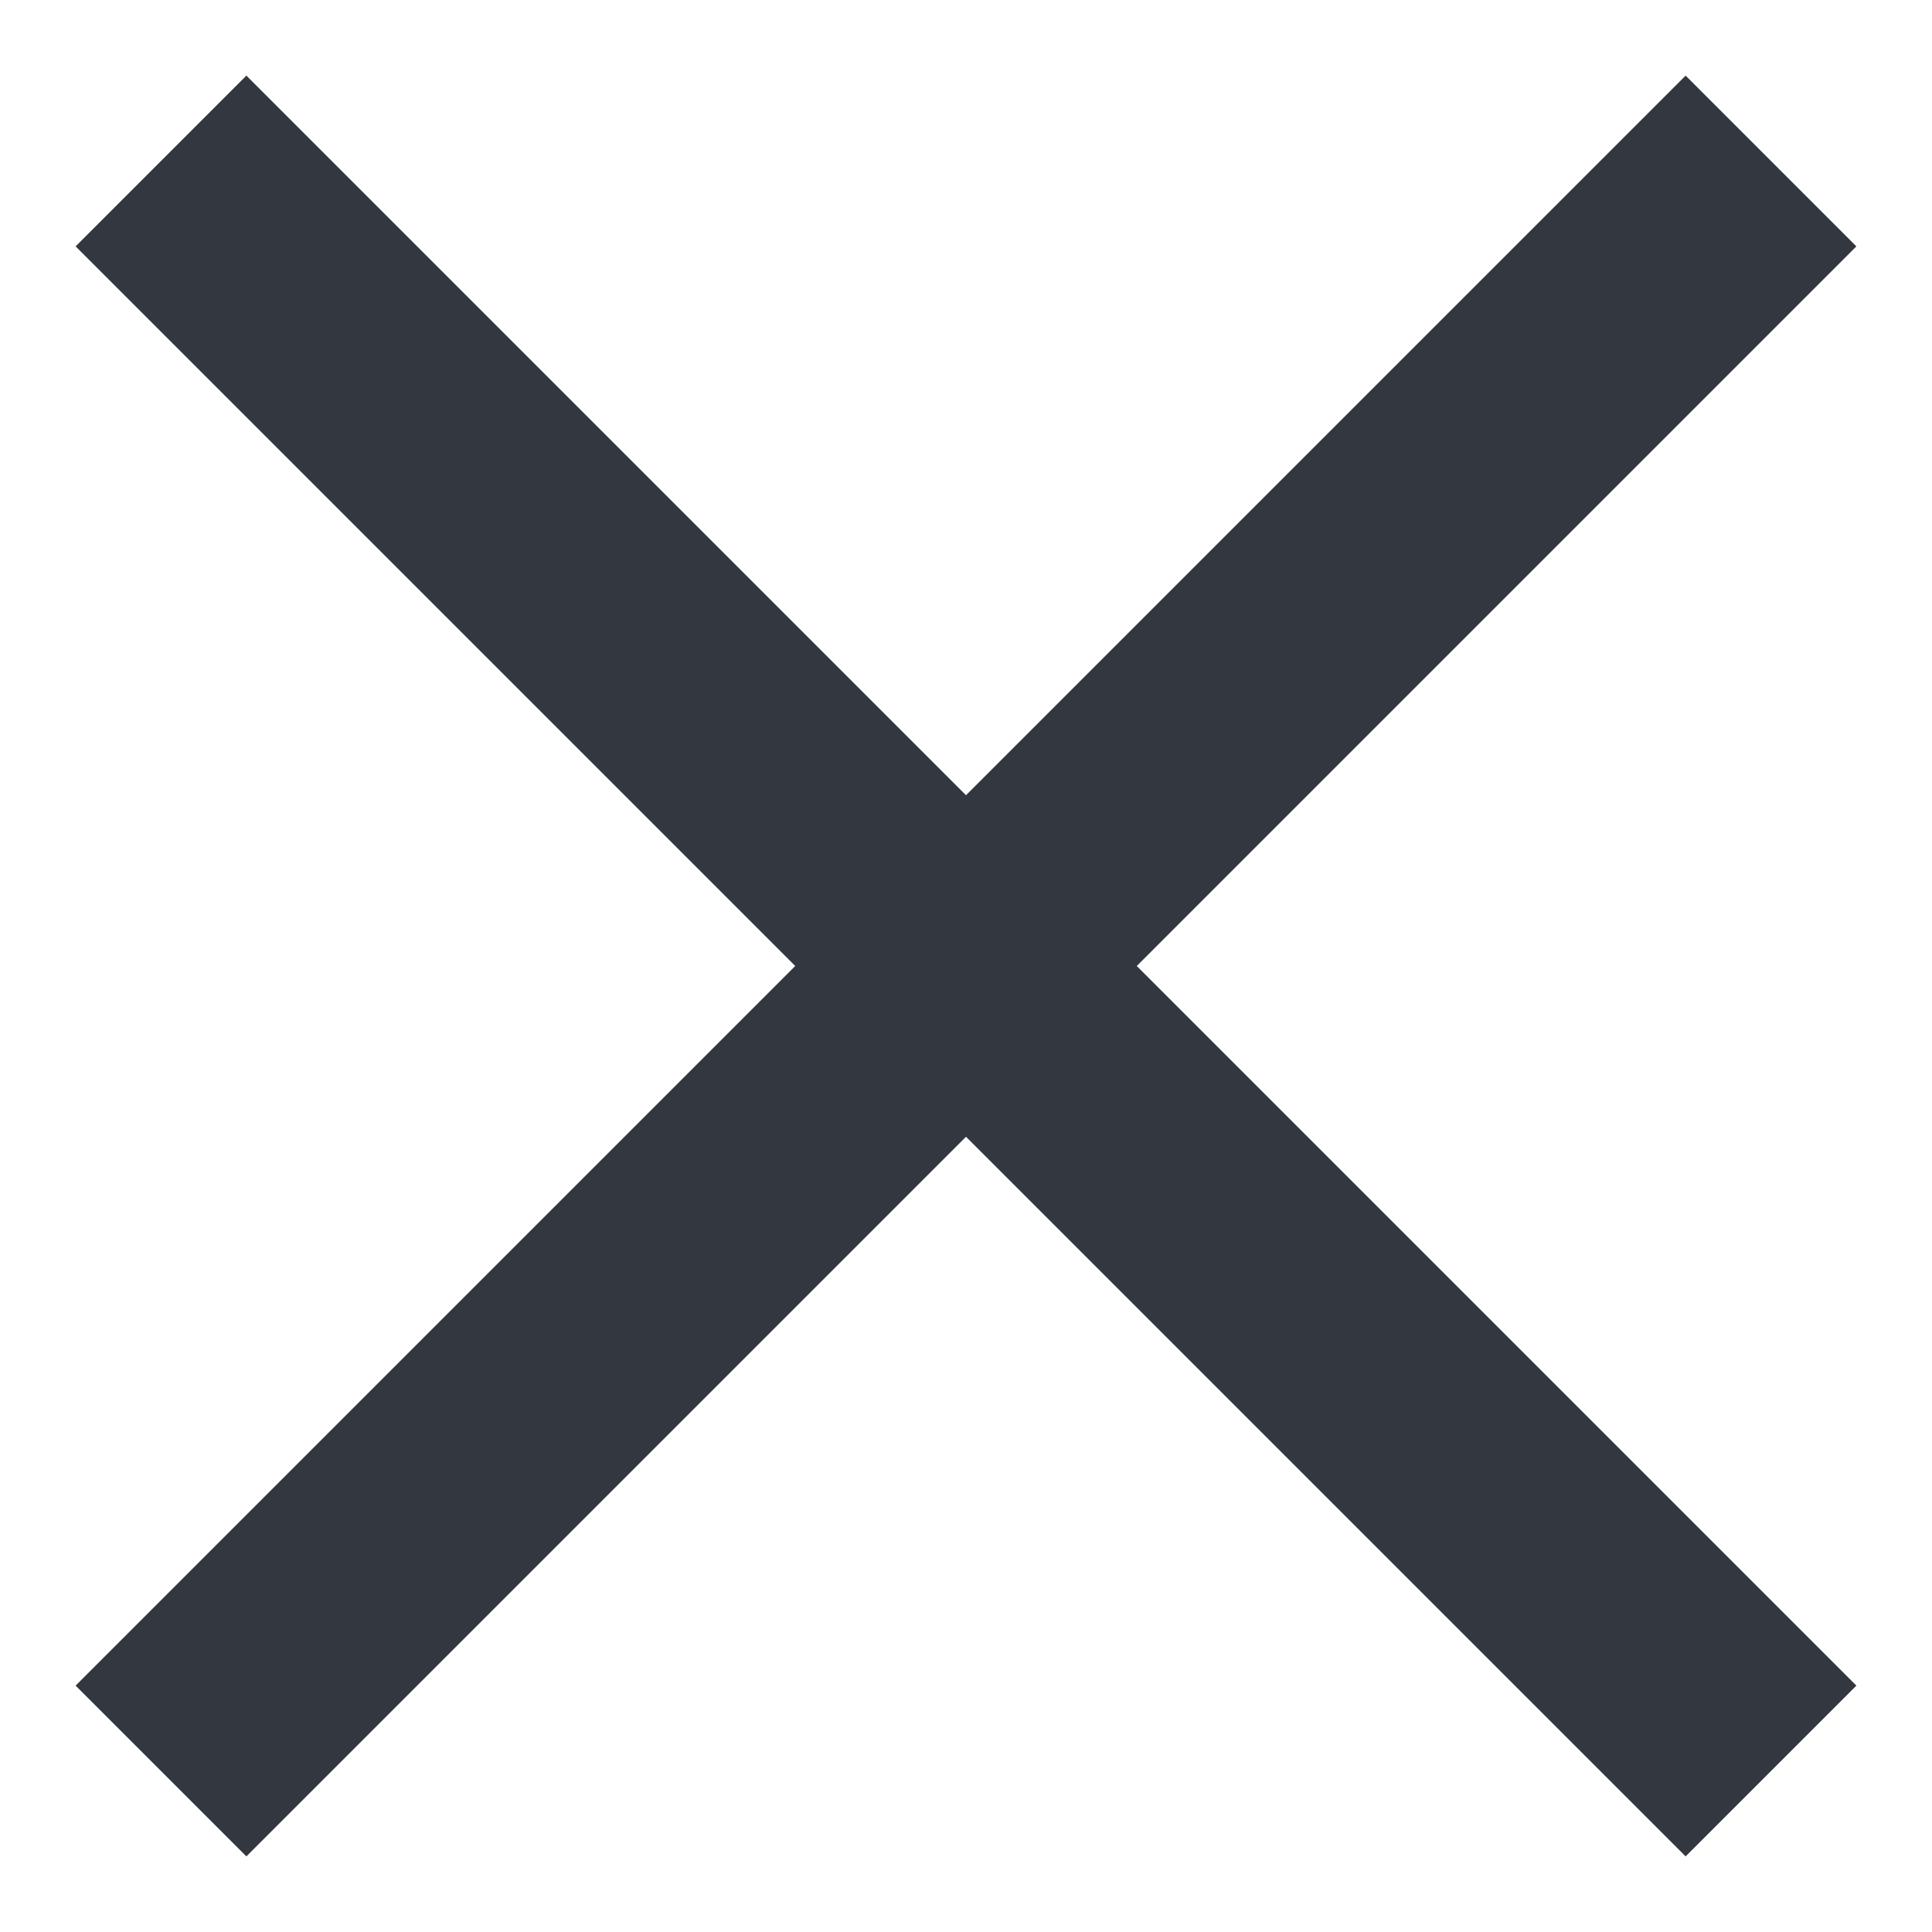
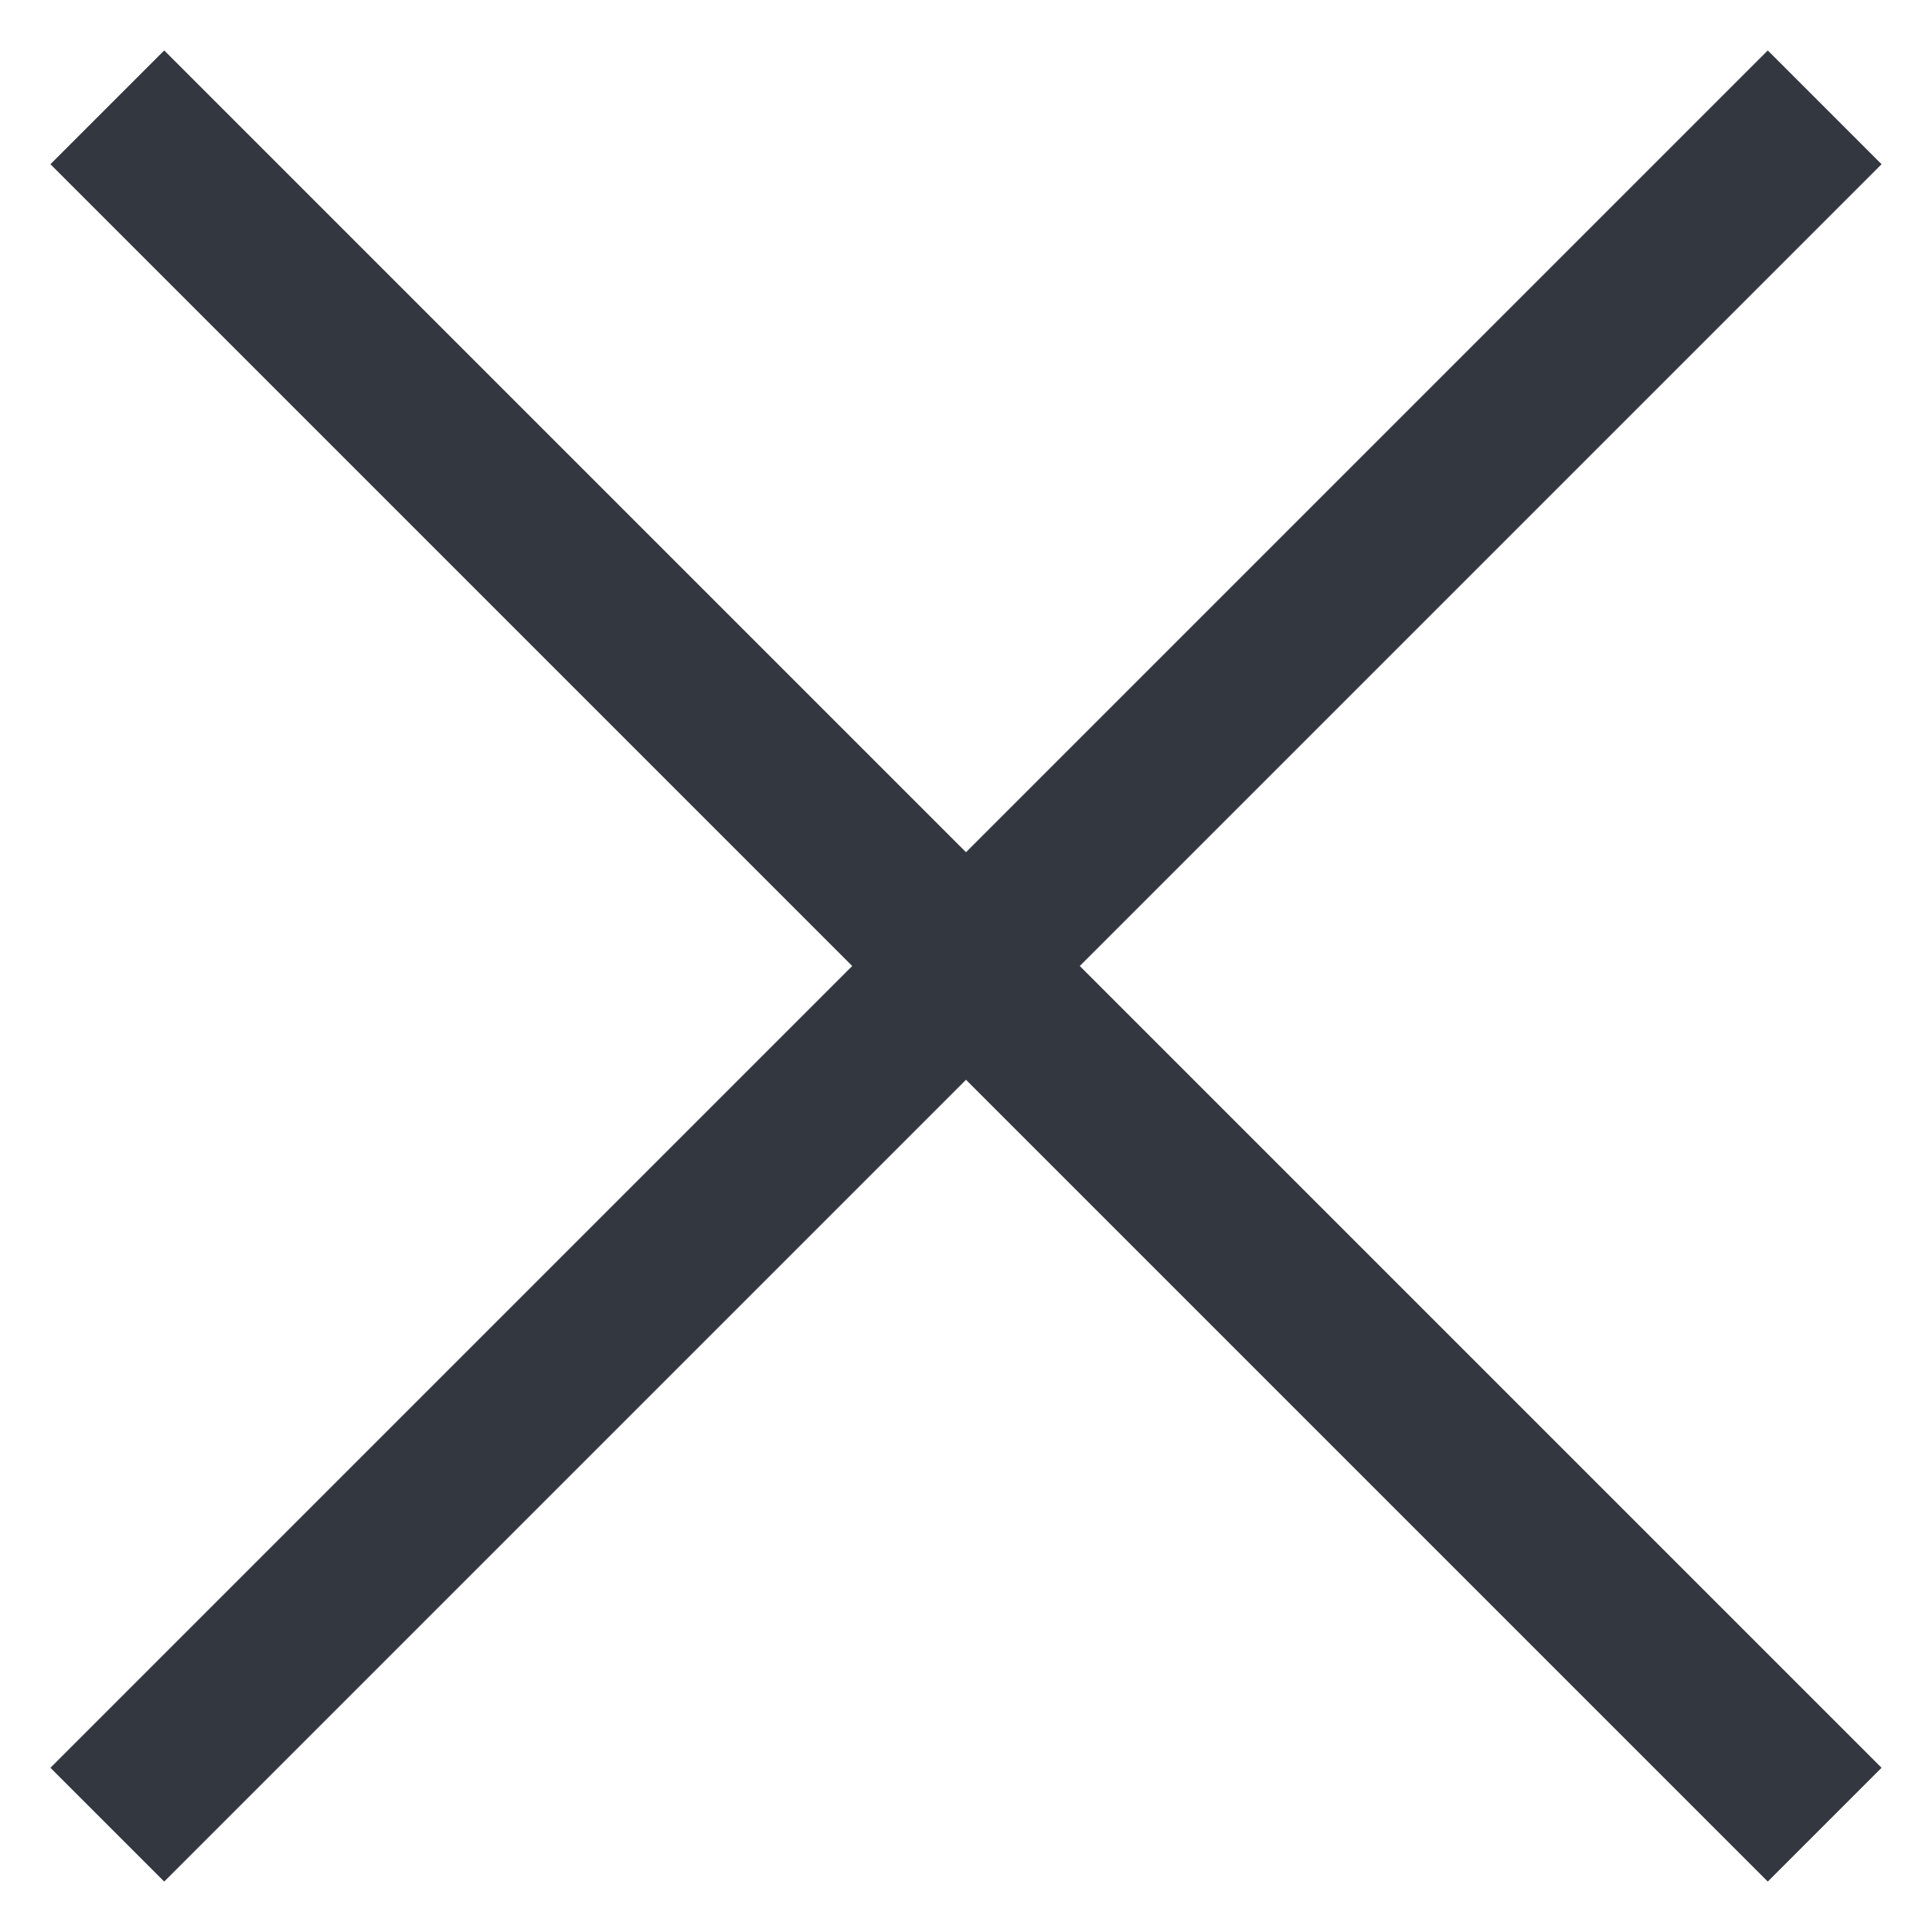
- <svg xmlns="http://www.w3.org/2000/svg" viewBox="0 0 12 12">
-   <style>.cls-1{stroke:#333740;stroke-width:1.5px;}</style>
-   <line class="cls-1" x1="1" y1="1" x2="11" y2="11" />
-   <line class="cls-1" x1="11" y1="1" x2="1" y2="11" />
+ <svg xmlns="http://www.w3.org/2000/svg" viewBox="0 0 18 18">
+   <defs>
+     <style>.a{fill:#333740;}</style>
+   </defs>
+   <polygon class="a" points="10.06 9 17.53 16.47 16.47 17.53 9 10.06 1.53 17.53 0.47 16.47 7.94 9 0.47 1.53 1.53 0.47 9 7.94 16.47 0.47 17.53 1.53 10.06 9" />
</svg>
